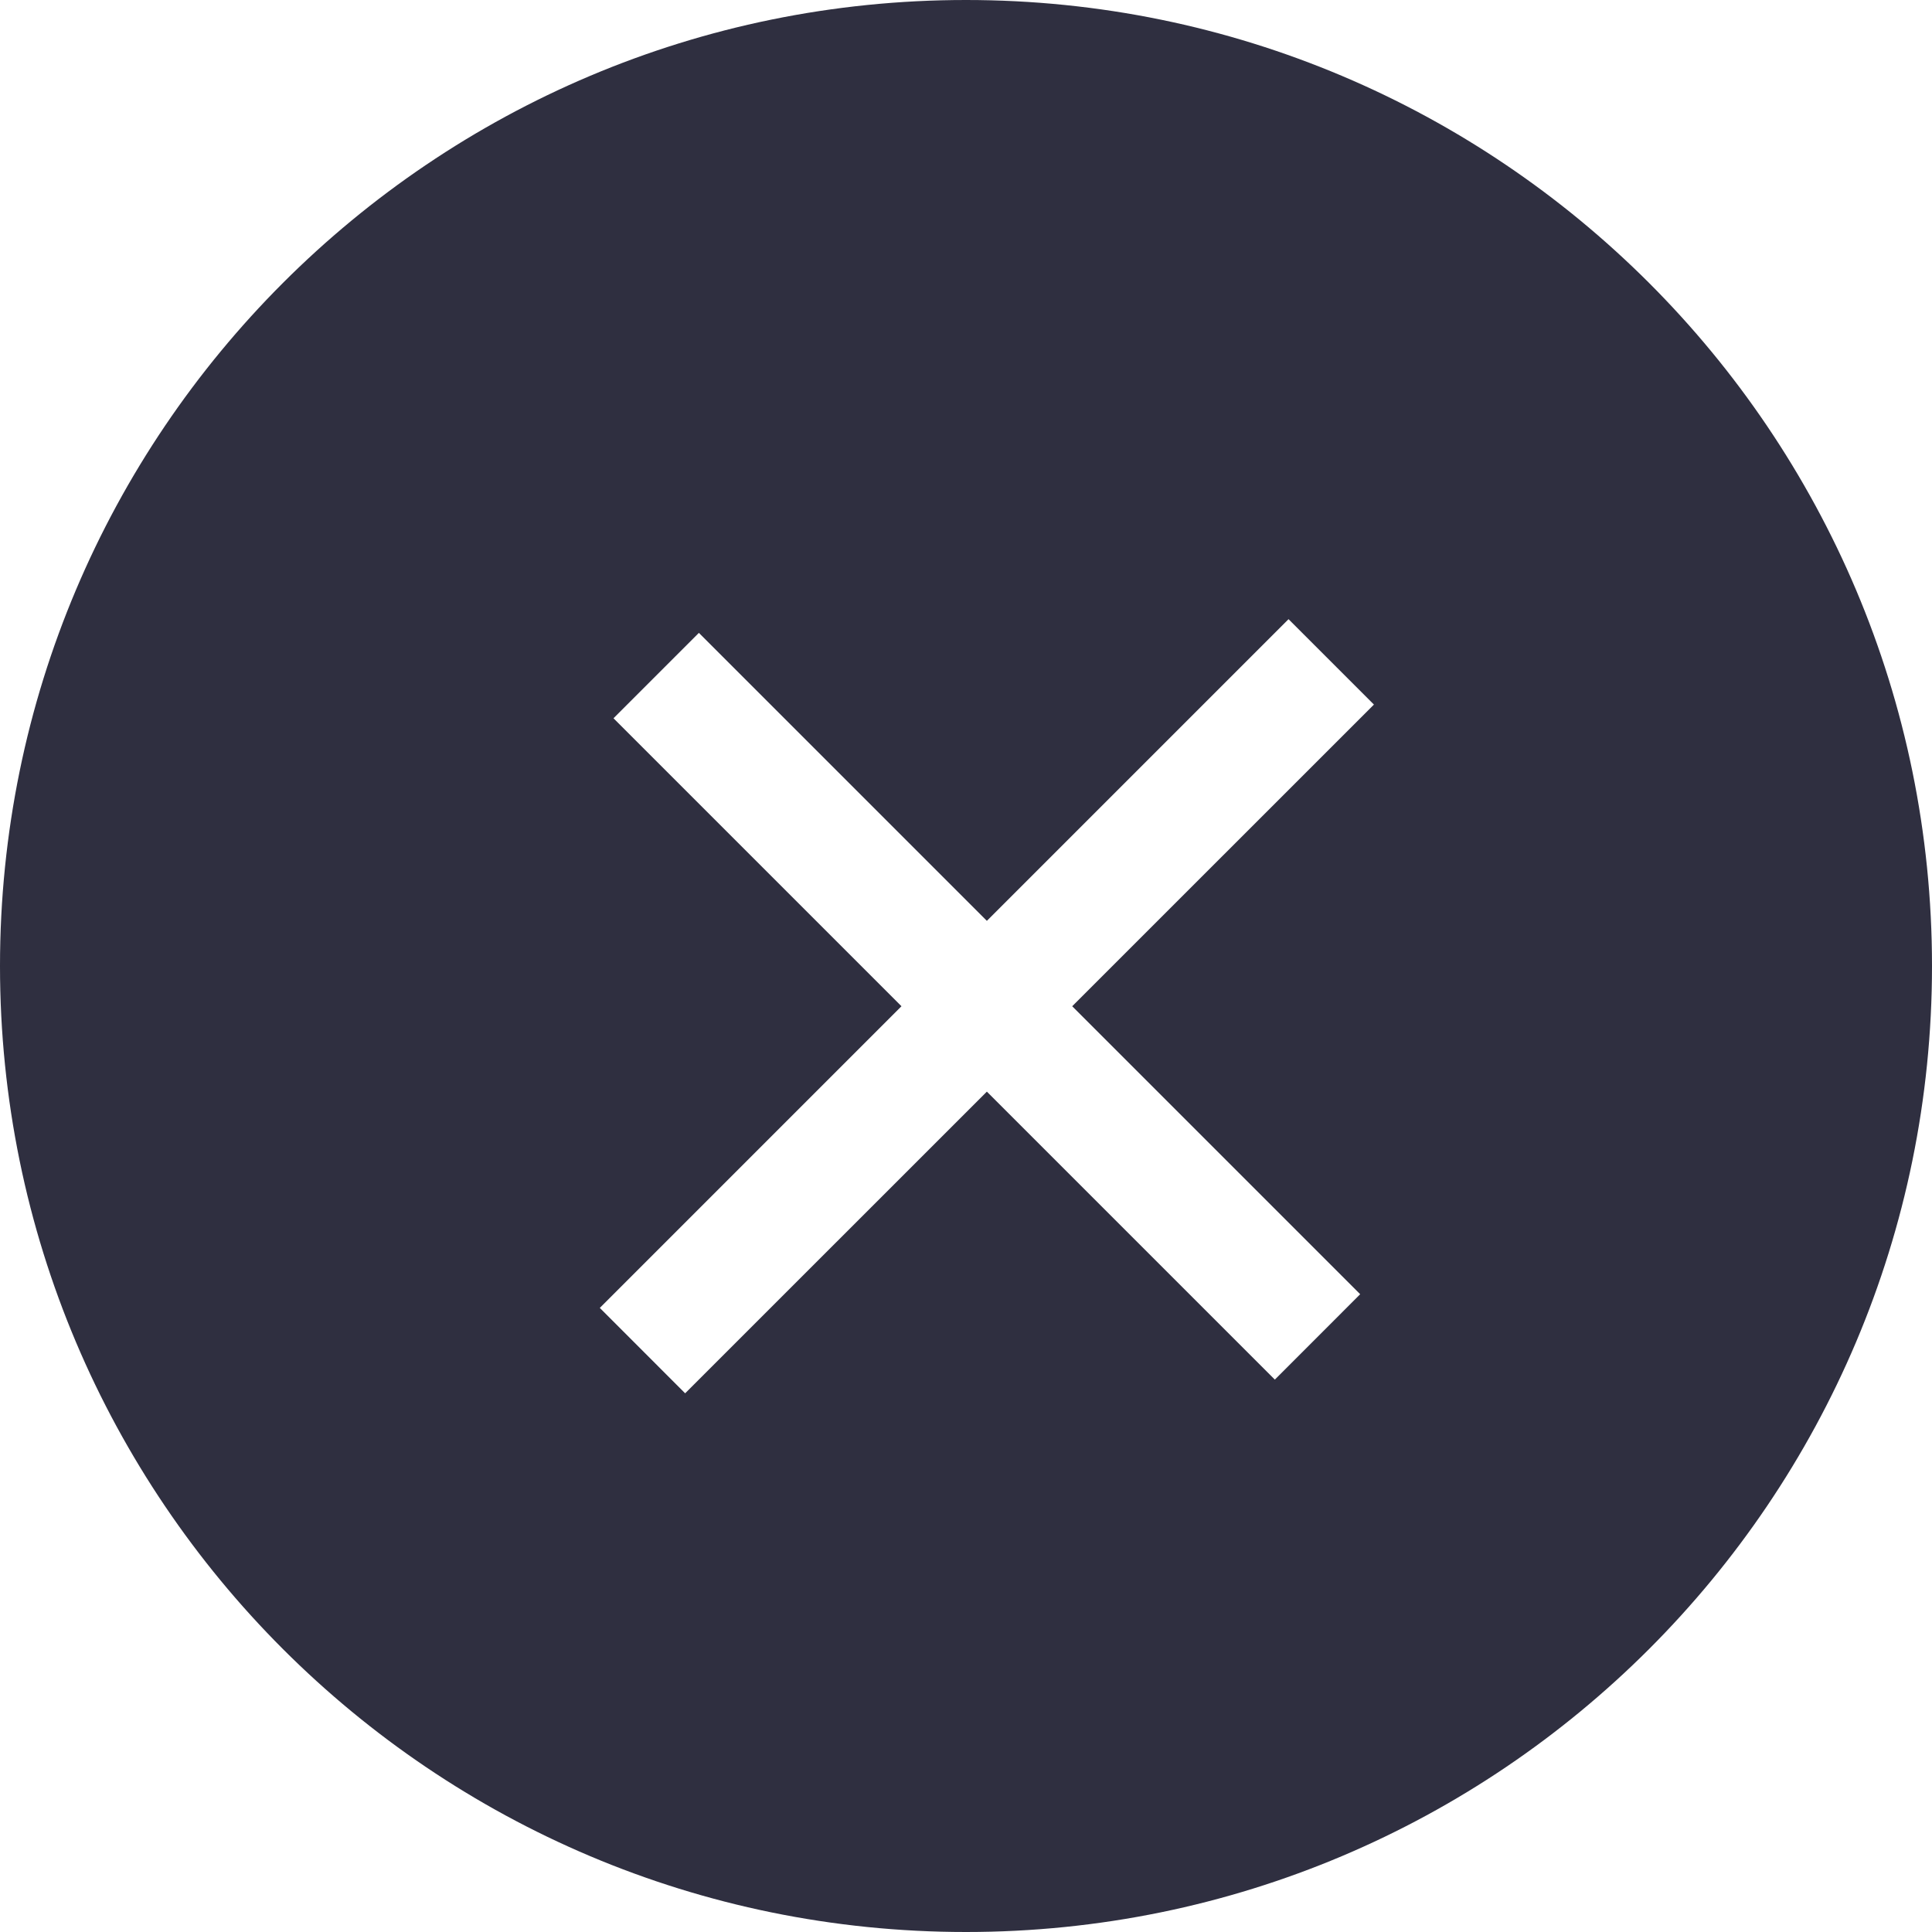
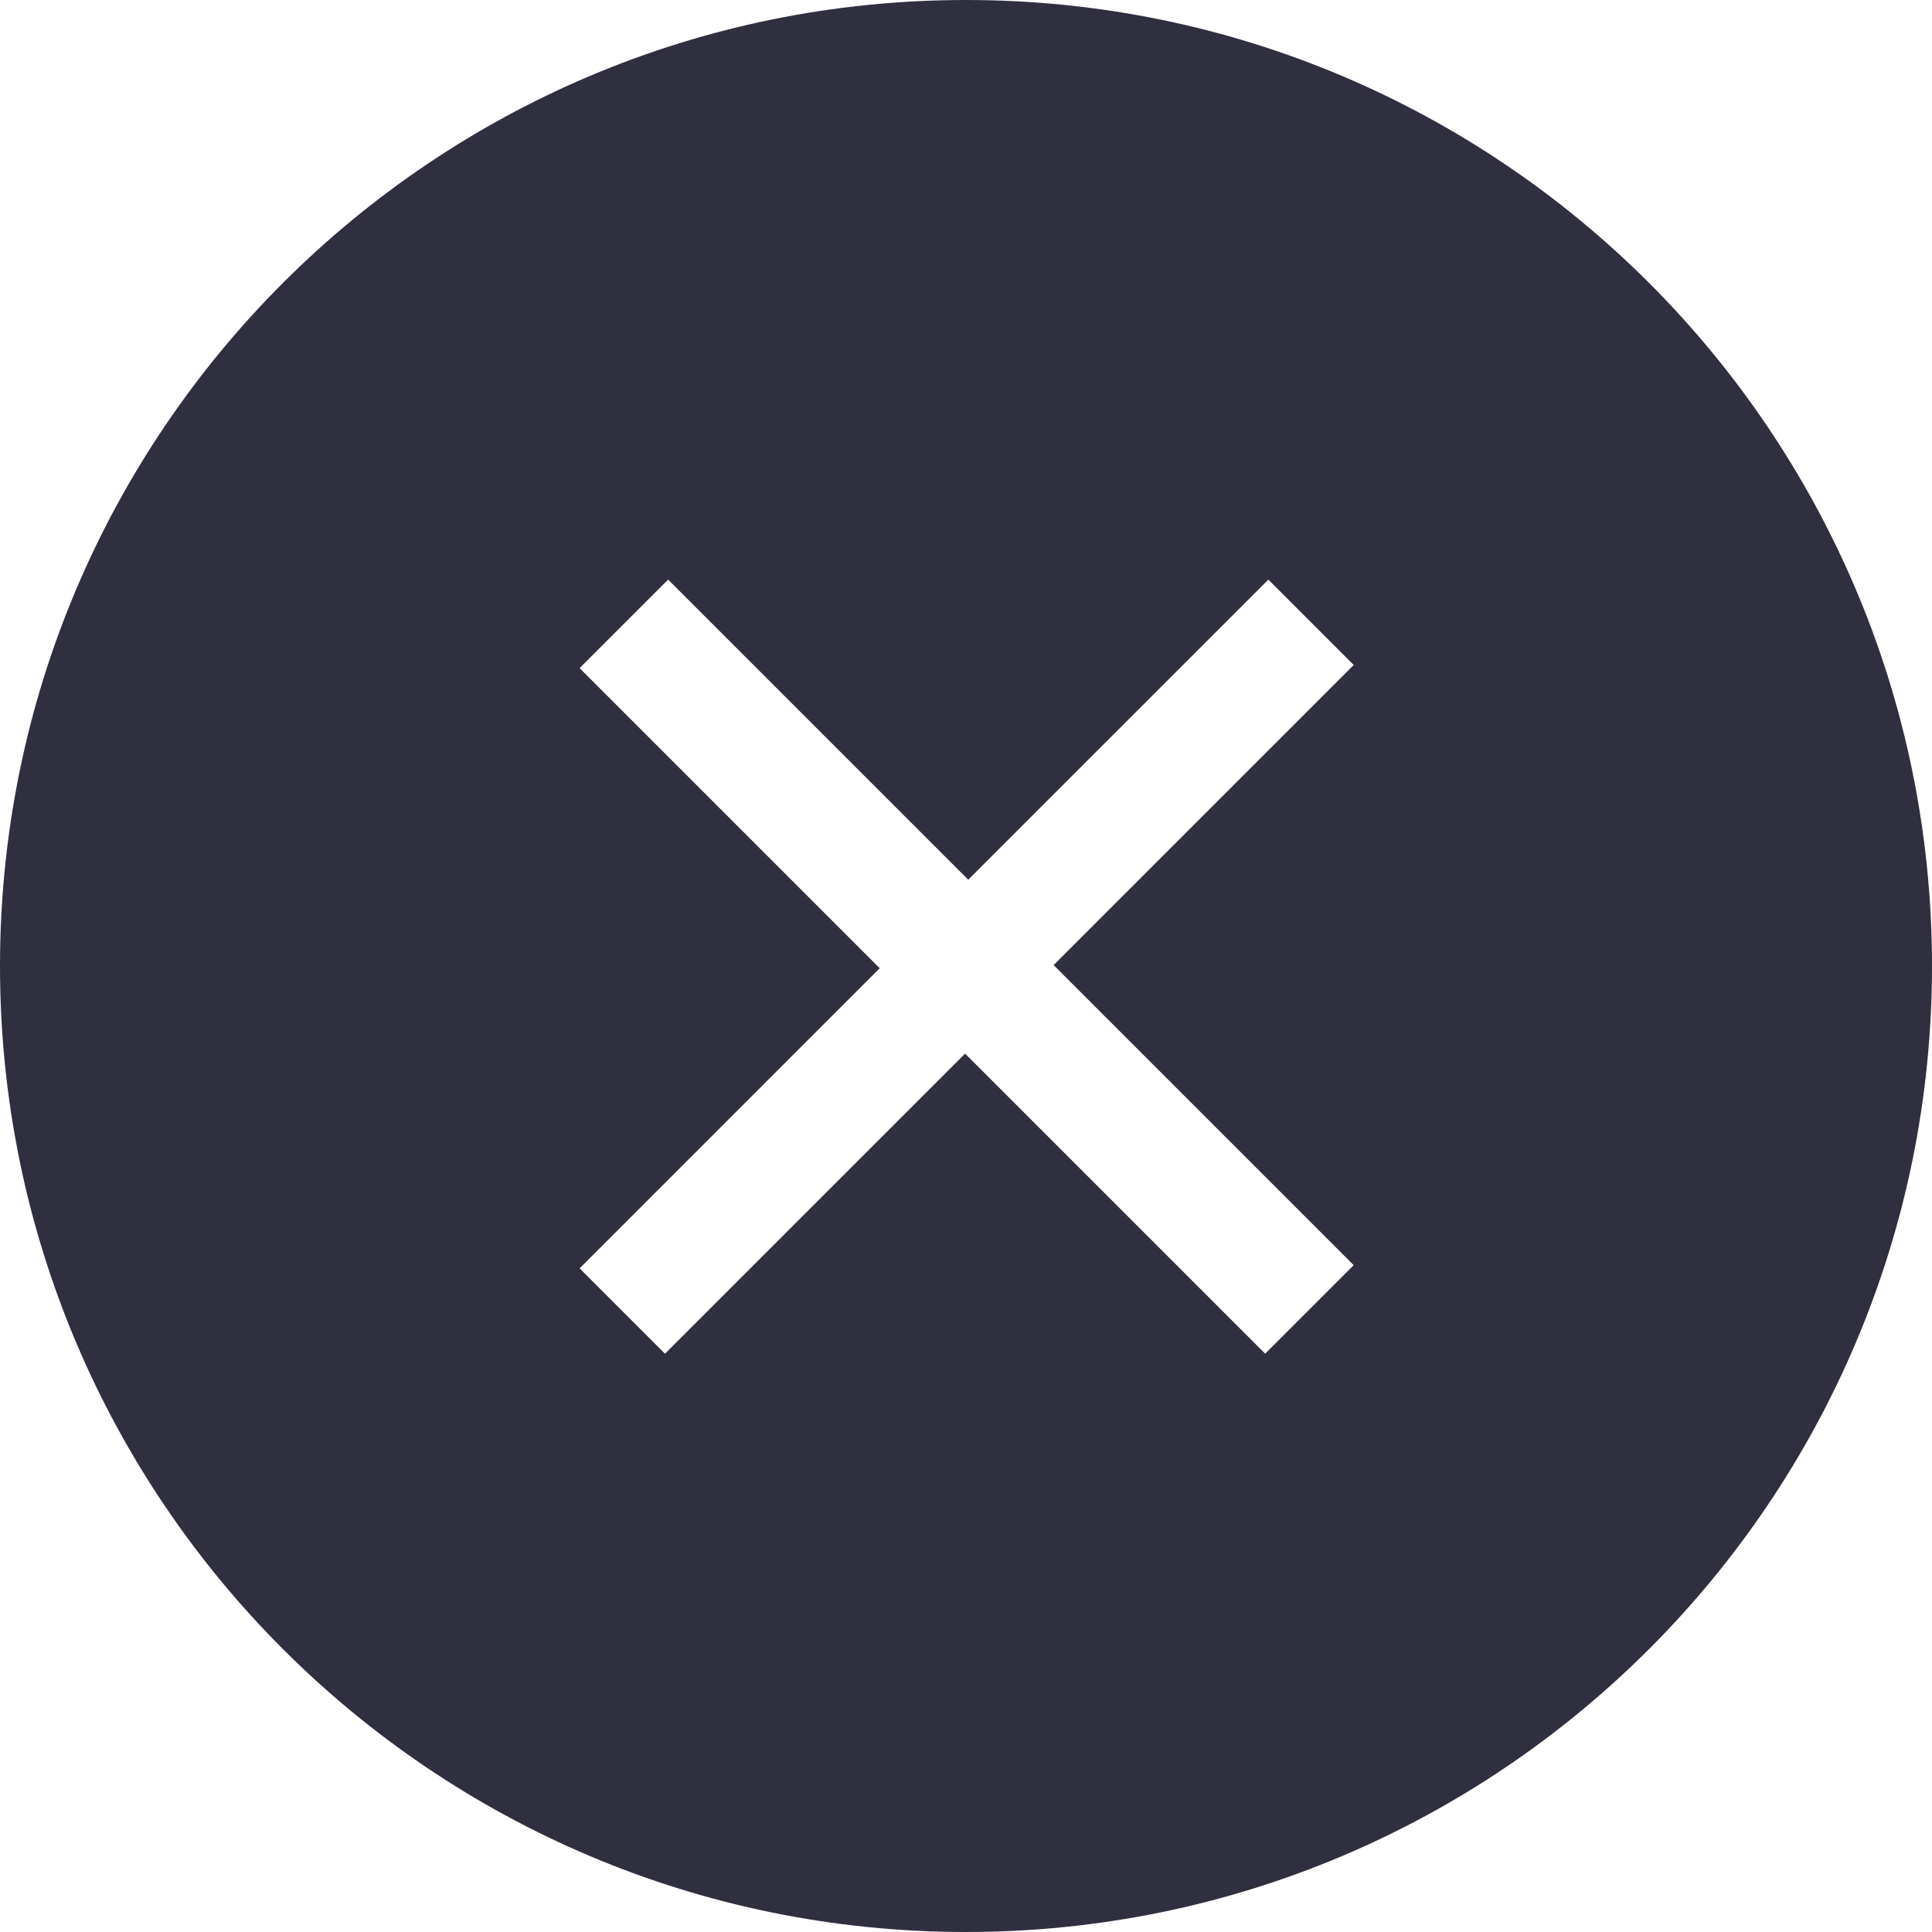
- <svg xmlns="http://www.w3.org/2000/svg" width="35px" height="35px" viewBox="0 0 35 35" version="1.1">
+ <svg xmlns="http://www.w3.org/2000/svg" width="60px" height="60px" viewBox="0 0 60 60" version="1.1">
  <defs />
  <g id="Symbols" stroke="none" stroke-width="1" fill="none" fill-rule="evenodd">
    <g id="delete-stock-icon-hover" fill="#2F2F40">
      <g id="delete-stock-icon">
-         <path d="M19.424,18.229 L24.89,12.764 L23.343,11.217 L17.878,16.682 L12.661,11.465 L11.114,13.012 L16.331,18.229 L10.866,23.694 L12.412,25.241 L17.878,19.776 L23.095,24.993 L24.641,23.446 L19.424,18.229 Z M17.5,35 C7.835,35 0,27.165 0,17.5 C0,7.835 7.835,0 17.5,0 C27.165,0 35,7.835 35,17.5 C35,27.165 27.165,35 17.5,35 Z" id="Combined-Shape" />
+         <path d="M32.721,29.972 L42.041,20.652 L39.39,18 L30.069,27.32 L20.749,18 L18,20.749 L27.32,30.069 L18,39.39 L20.652,42.041 L29.972,32.721 L39.291,42.04 L42.04,39.291 L32.721,29.972 Z M30,60 C13.431,60 0,46.569 0,30 C0,13.431 13.431,0 30,0 C46.569,0 60,13.431 60,30 C60,46.569 46.569,60 30,60 Z" id="Combined-Shape" />
      </g>
    </g>
  </g>
</svg>
